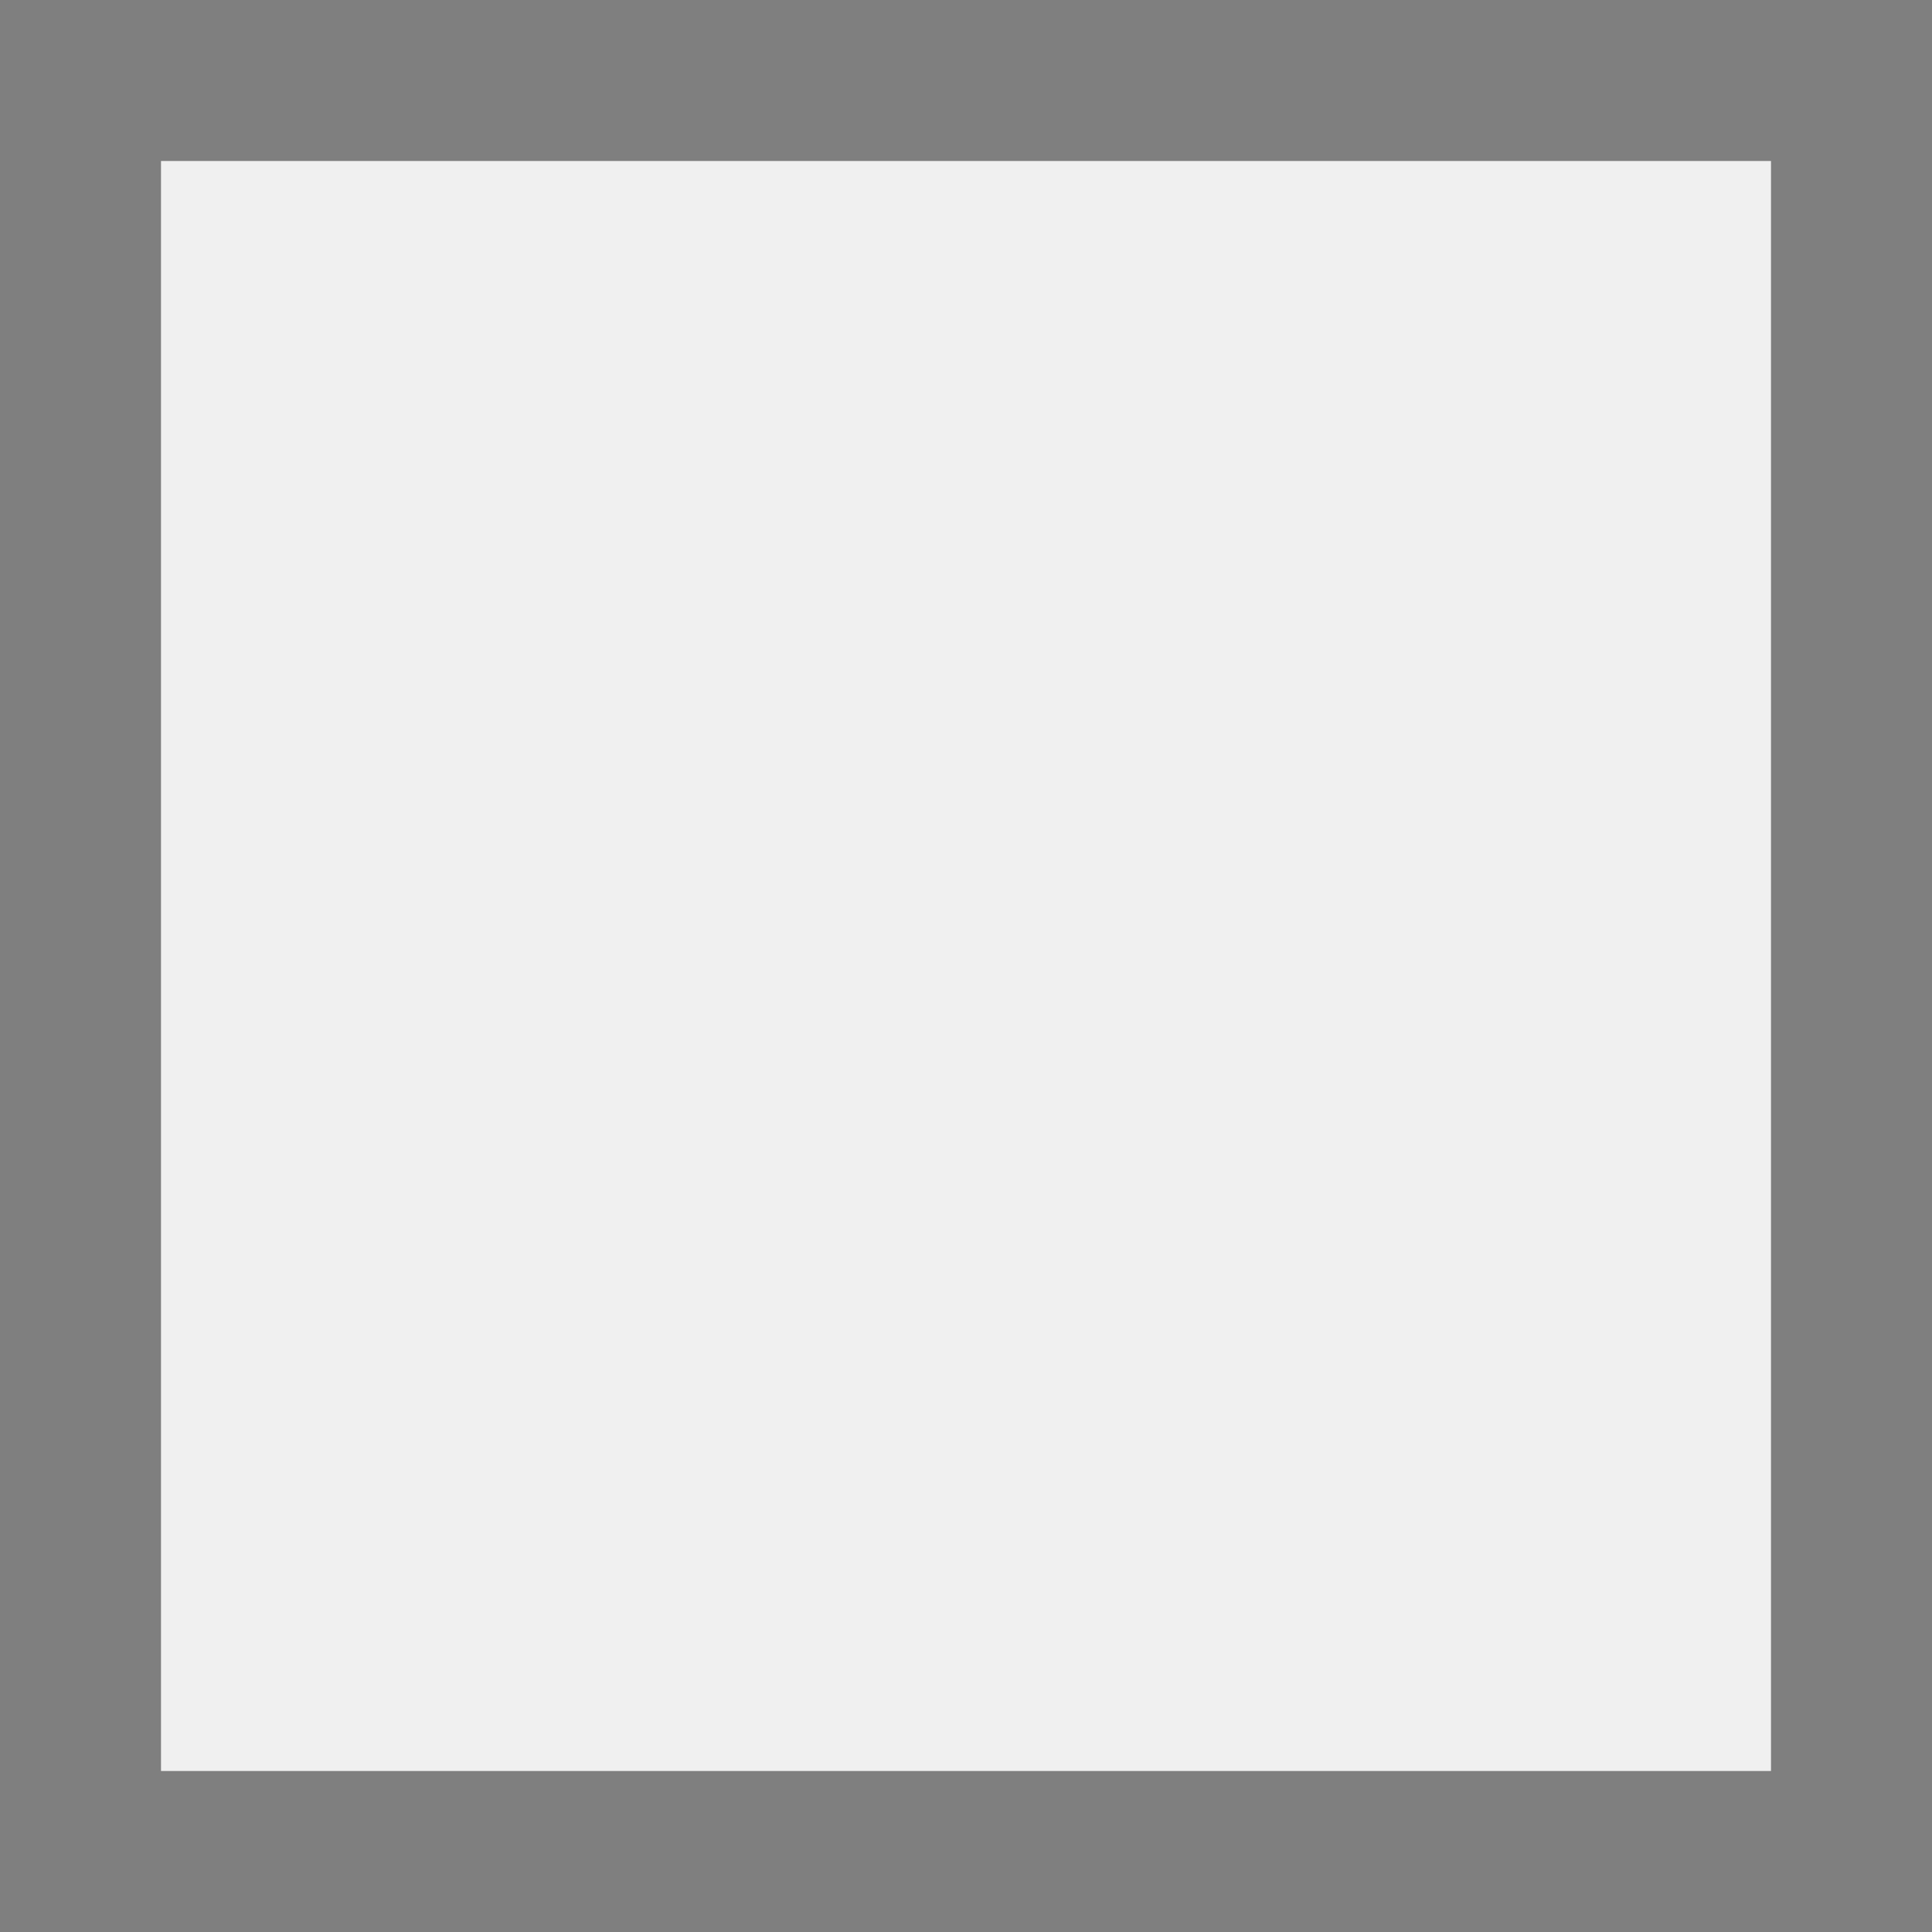
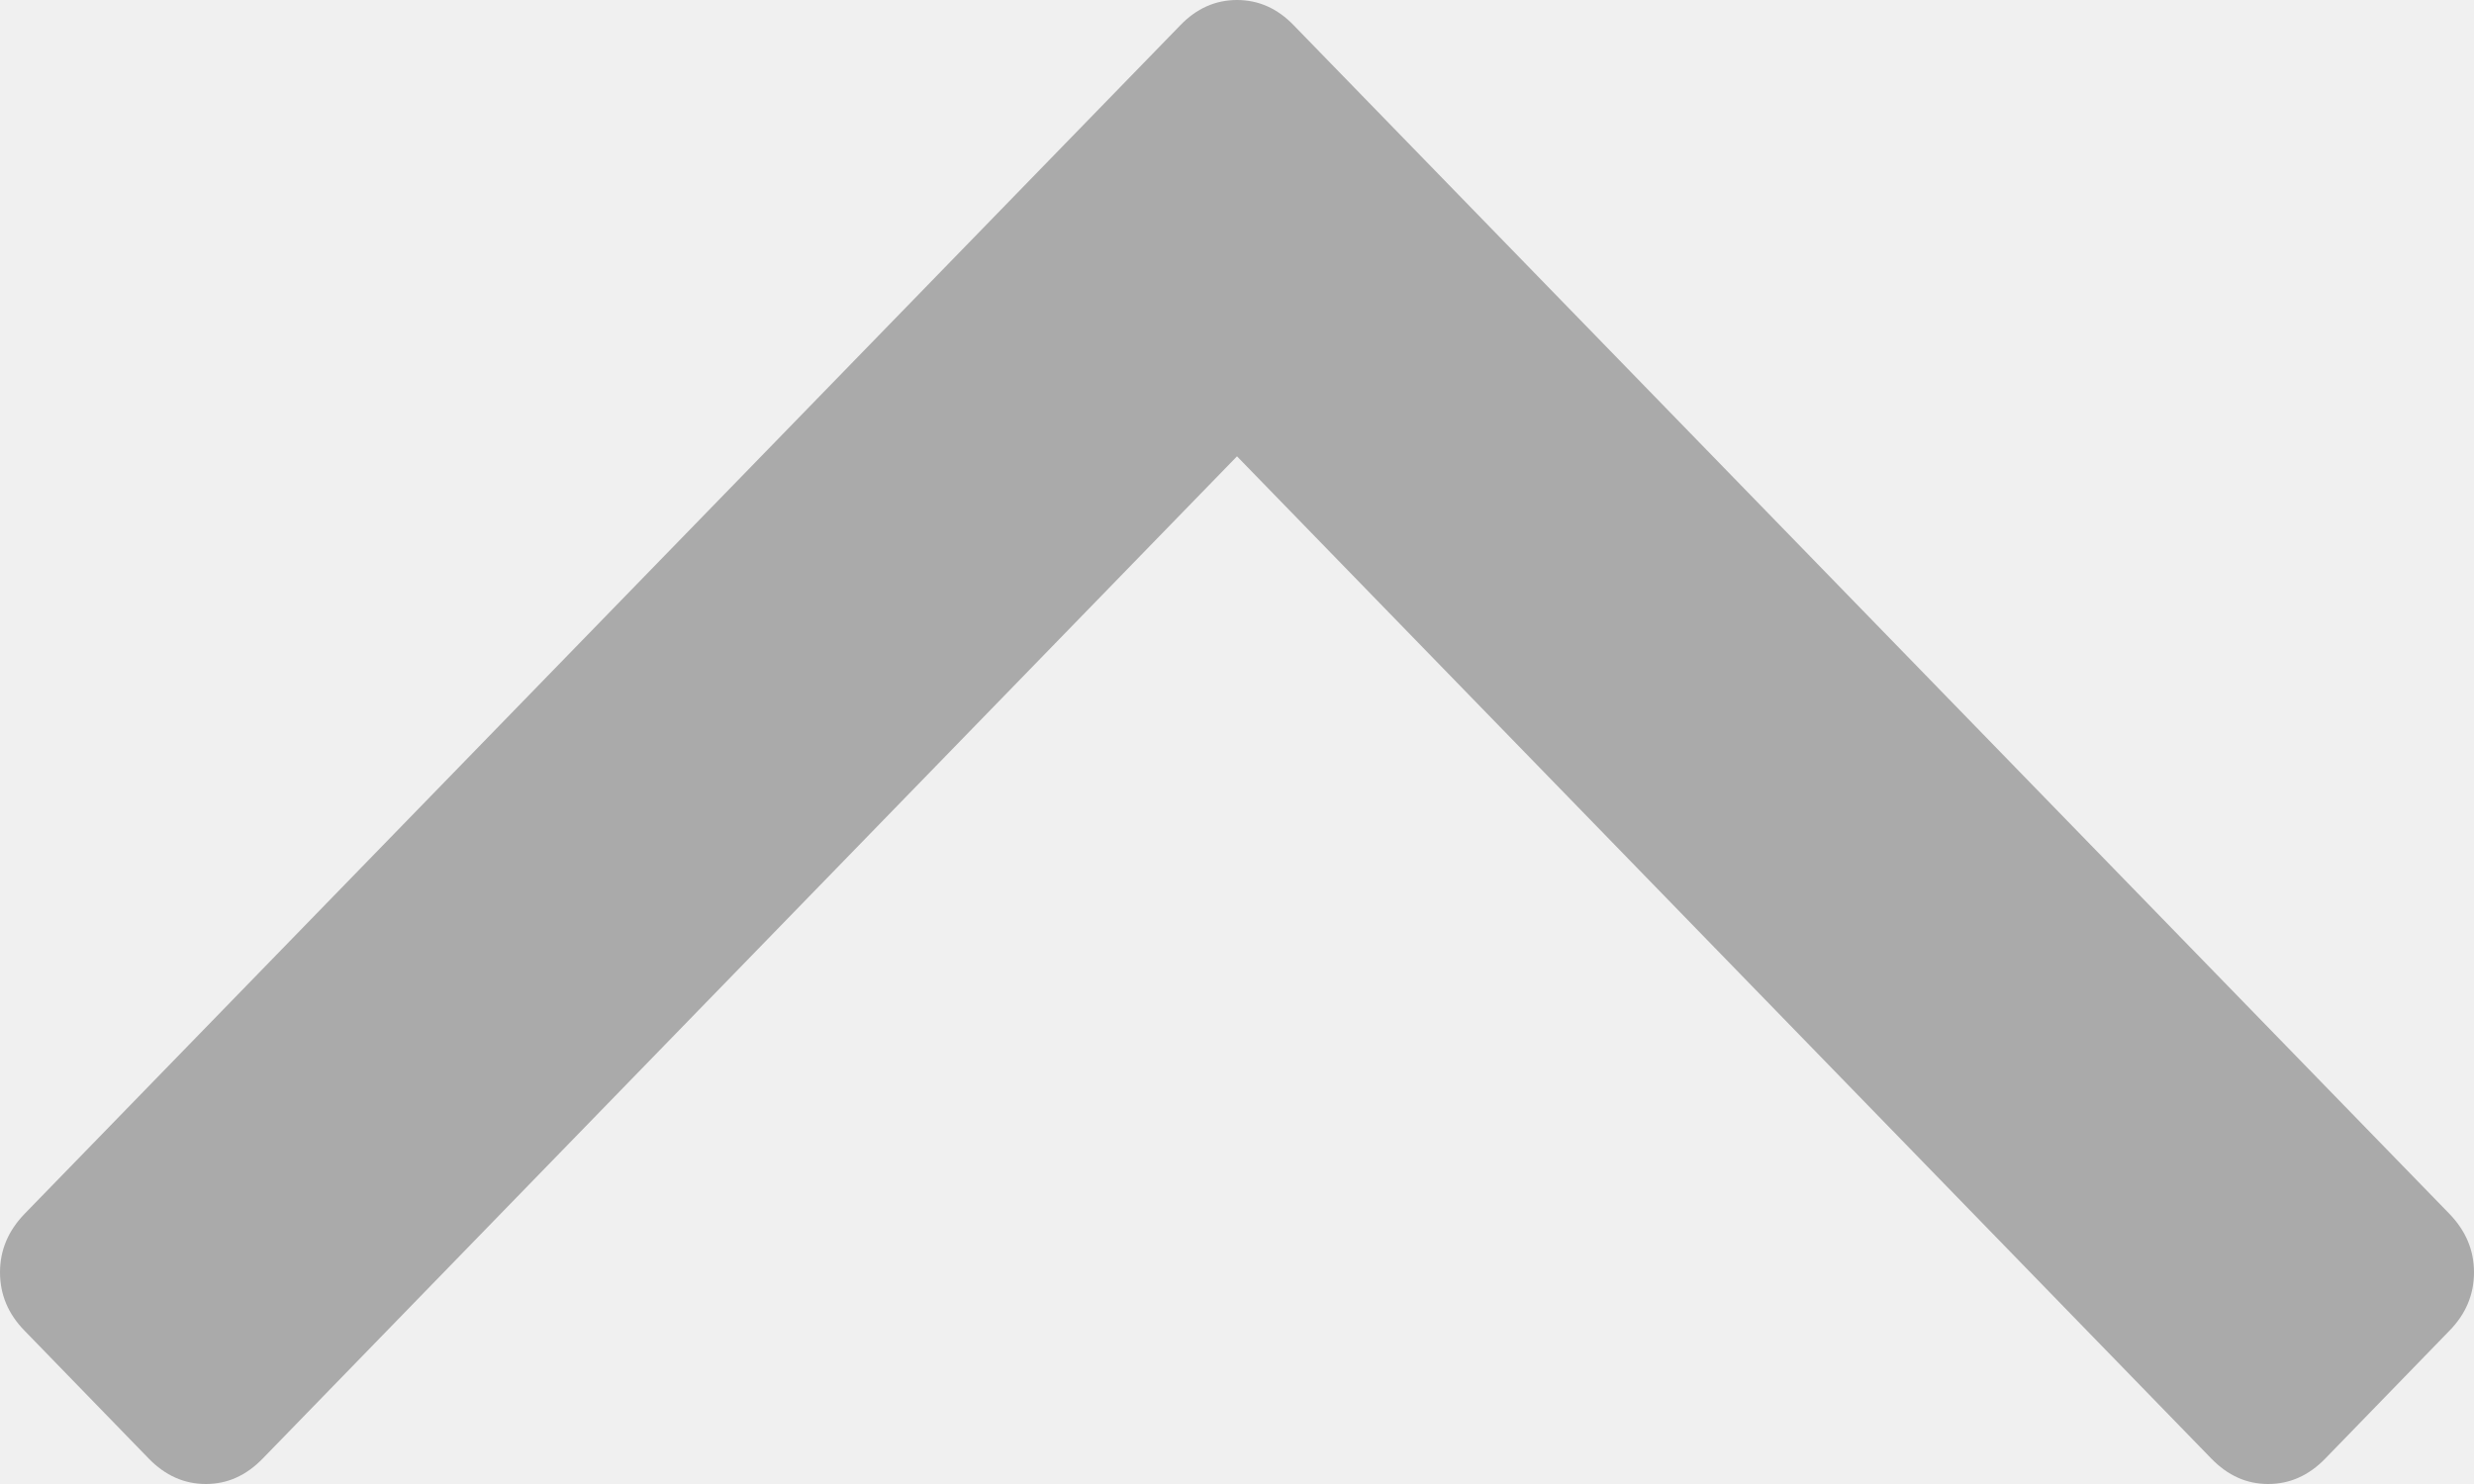
- <svg xmlns="http://www.w3.org/2000/svg" version="1.1" width="12px" height="12px" viewBox="370 256  12 12">
-   <path d="M 370.5 256.5  L 381.5 256.5  L 381.5 267.5  L 370.5 267.5  L 370.5 256.5  Z " fill-rule="nonzero" fill="#ffffff" stroke="none" fill-opacity="0" />
-   <path d="M 370.5 256.5  L 381.5 256.5  L 381.5 267.5  L 370.5 267.5  L 370.5 256.5  Z " stroke-width="1" stroke="#7f7f7f" fill="none" />
+ <svg xmlns="http://www.w3.org/2000/svg" version="1.1" width="10px" height="6px">
+   <g transform="matrix(1 0 0 1 -135 -12 )">
+     <path d="M 9.9 4.907  C 9.967 4.976  10 5.055  10 5.144  C 10 5.234  9.967 5.313  9.9 5.381  L 9.399 5.897  C 9.332 5.966  9.255 6  9.168 6  C 9.081 6  9.005 5.966  8.938 5.897  L 5 1.845  L 1.062 5.897  C 0.995 5.966  0.919 6  0.832 6  C 0.745 6  0.668 5.966  0.601 5.897  L 0.1 5.381  C 0.033 5.313  0 5.234  0 5.144  C 0 5.055  0.033 4.976  0.1 4.907  L 4.77 0.103  C 4.836 0.034  4.913 0  5 0  C 5.087 0  5.164 0.034  5.23 0.103  L 9.9 4.907  Z " fill-rule="nonzero" fill="#aaaaaa" stroke="none" transform="matrix(1 0 0 1 135 12 )" />
+   </g>
</svg>
